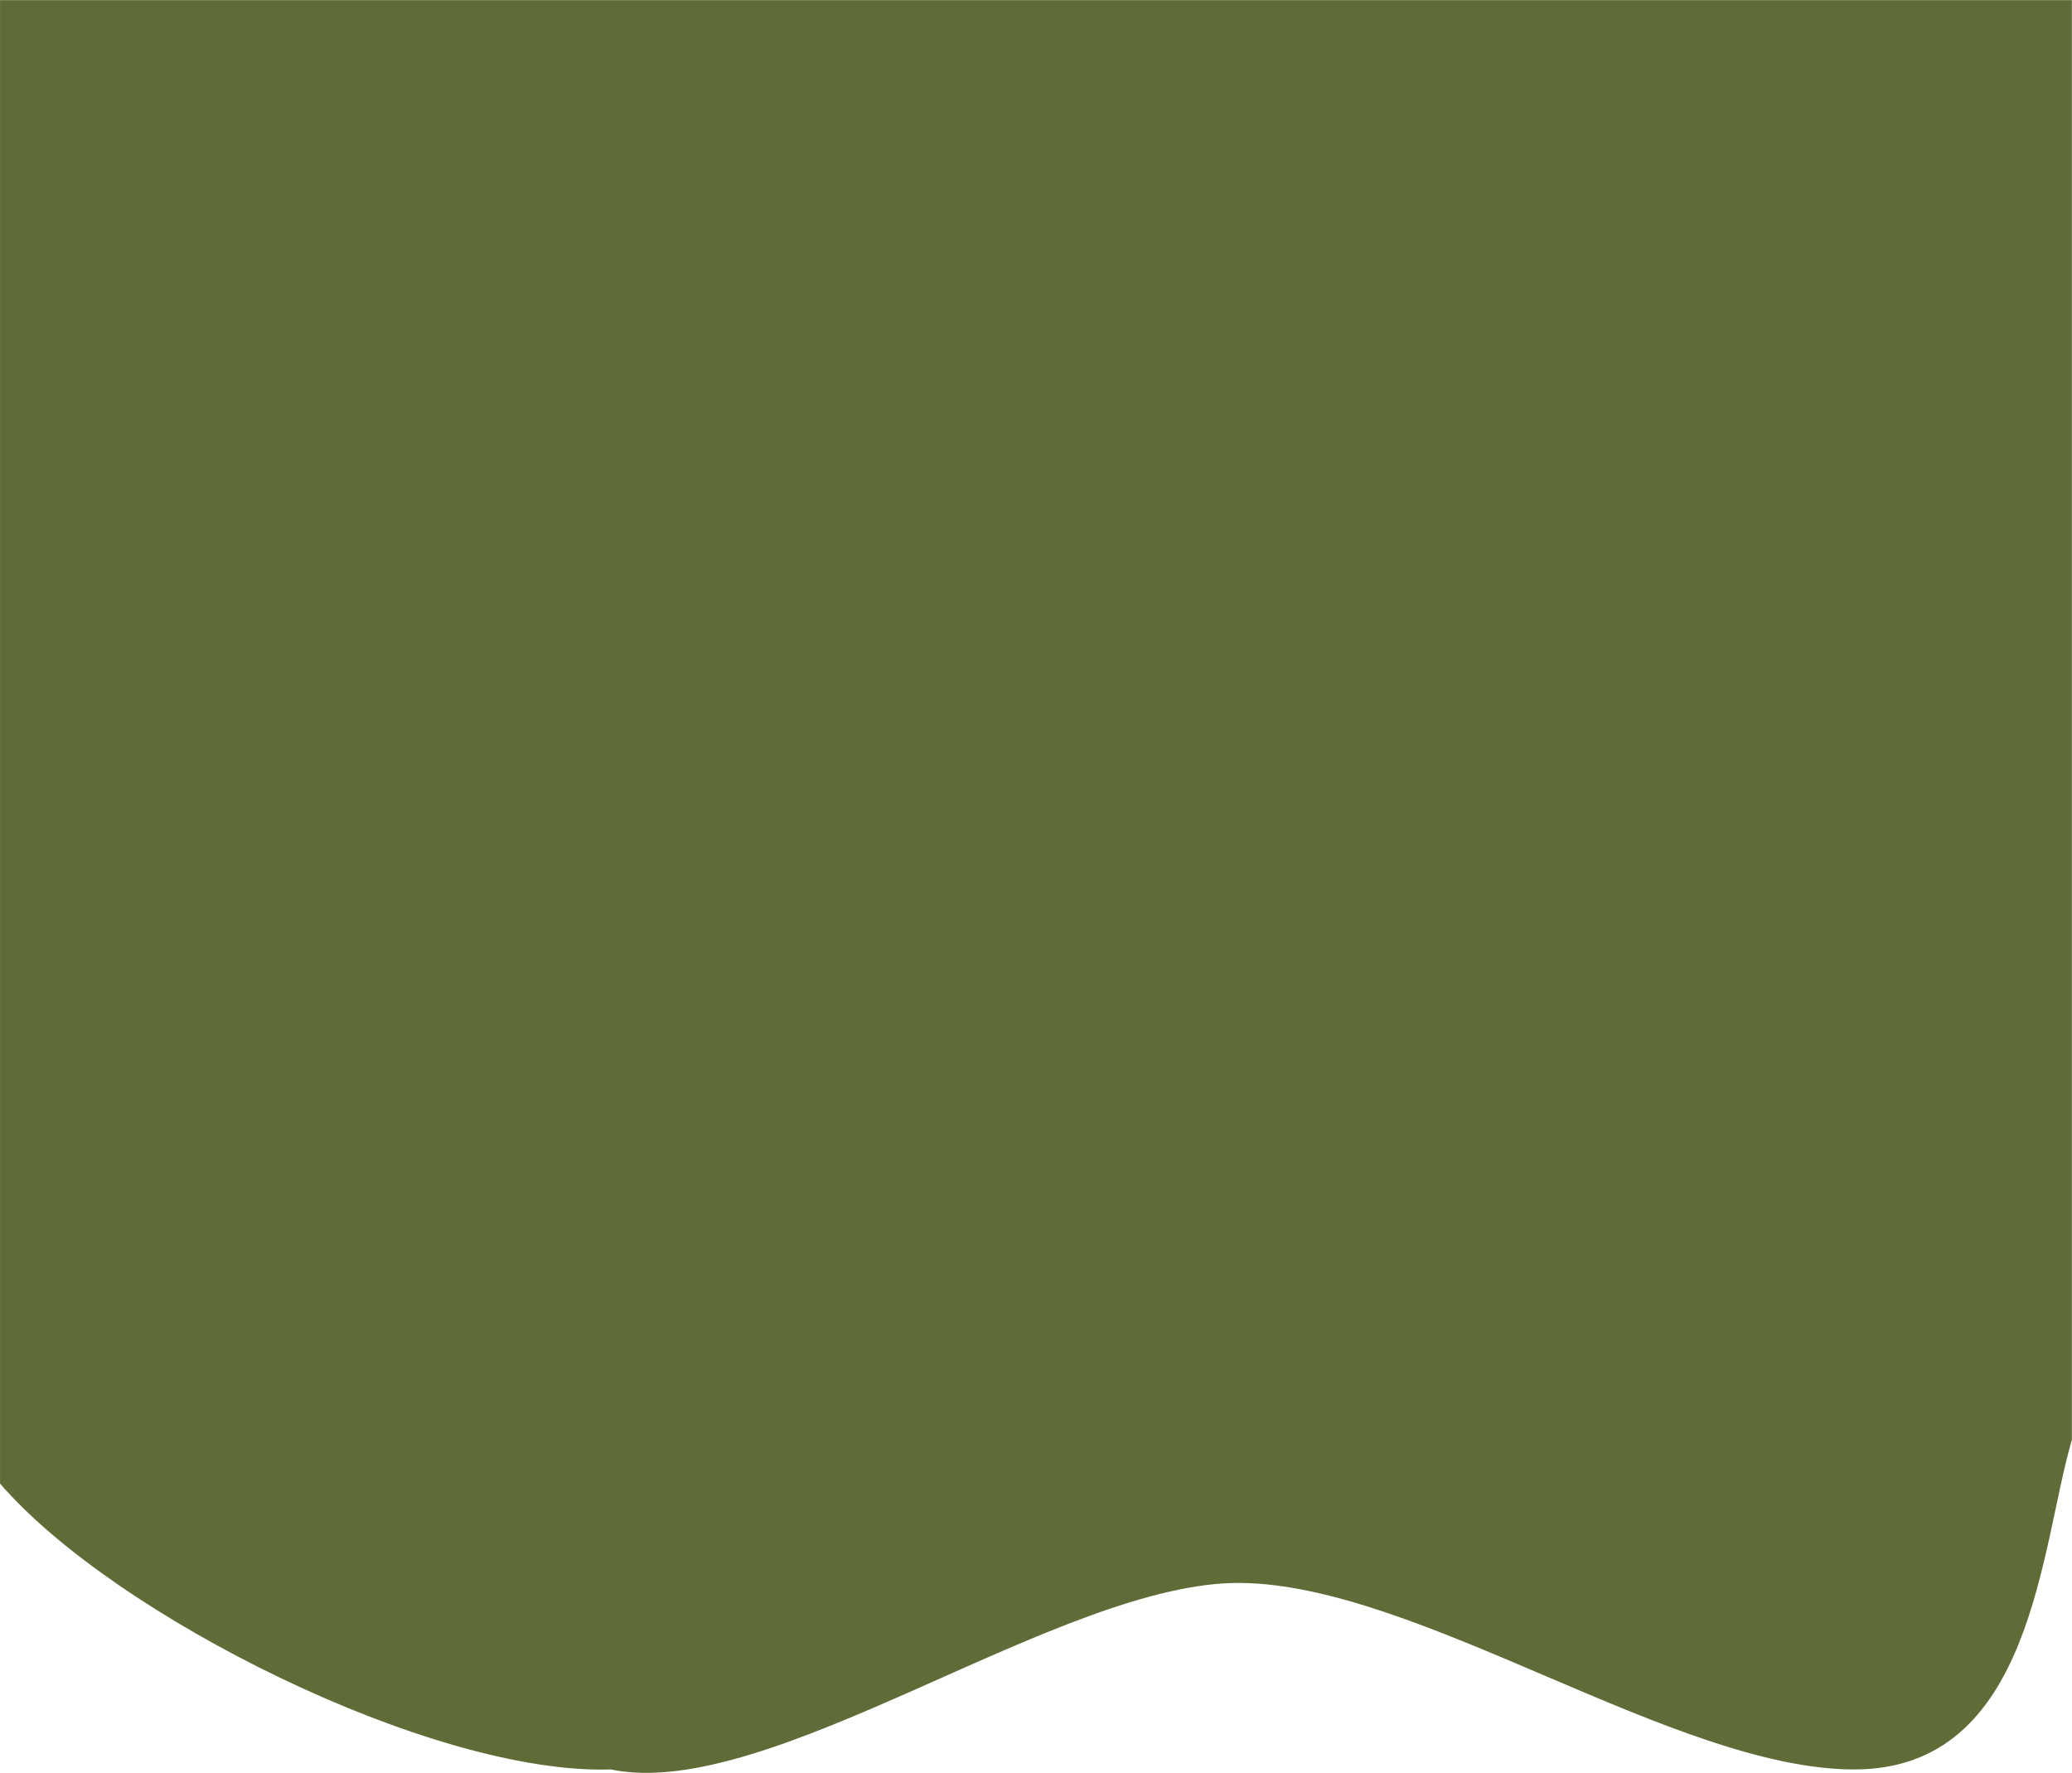
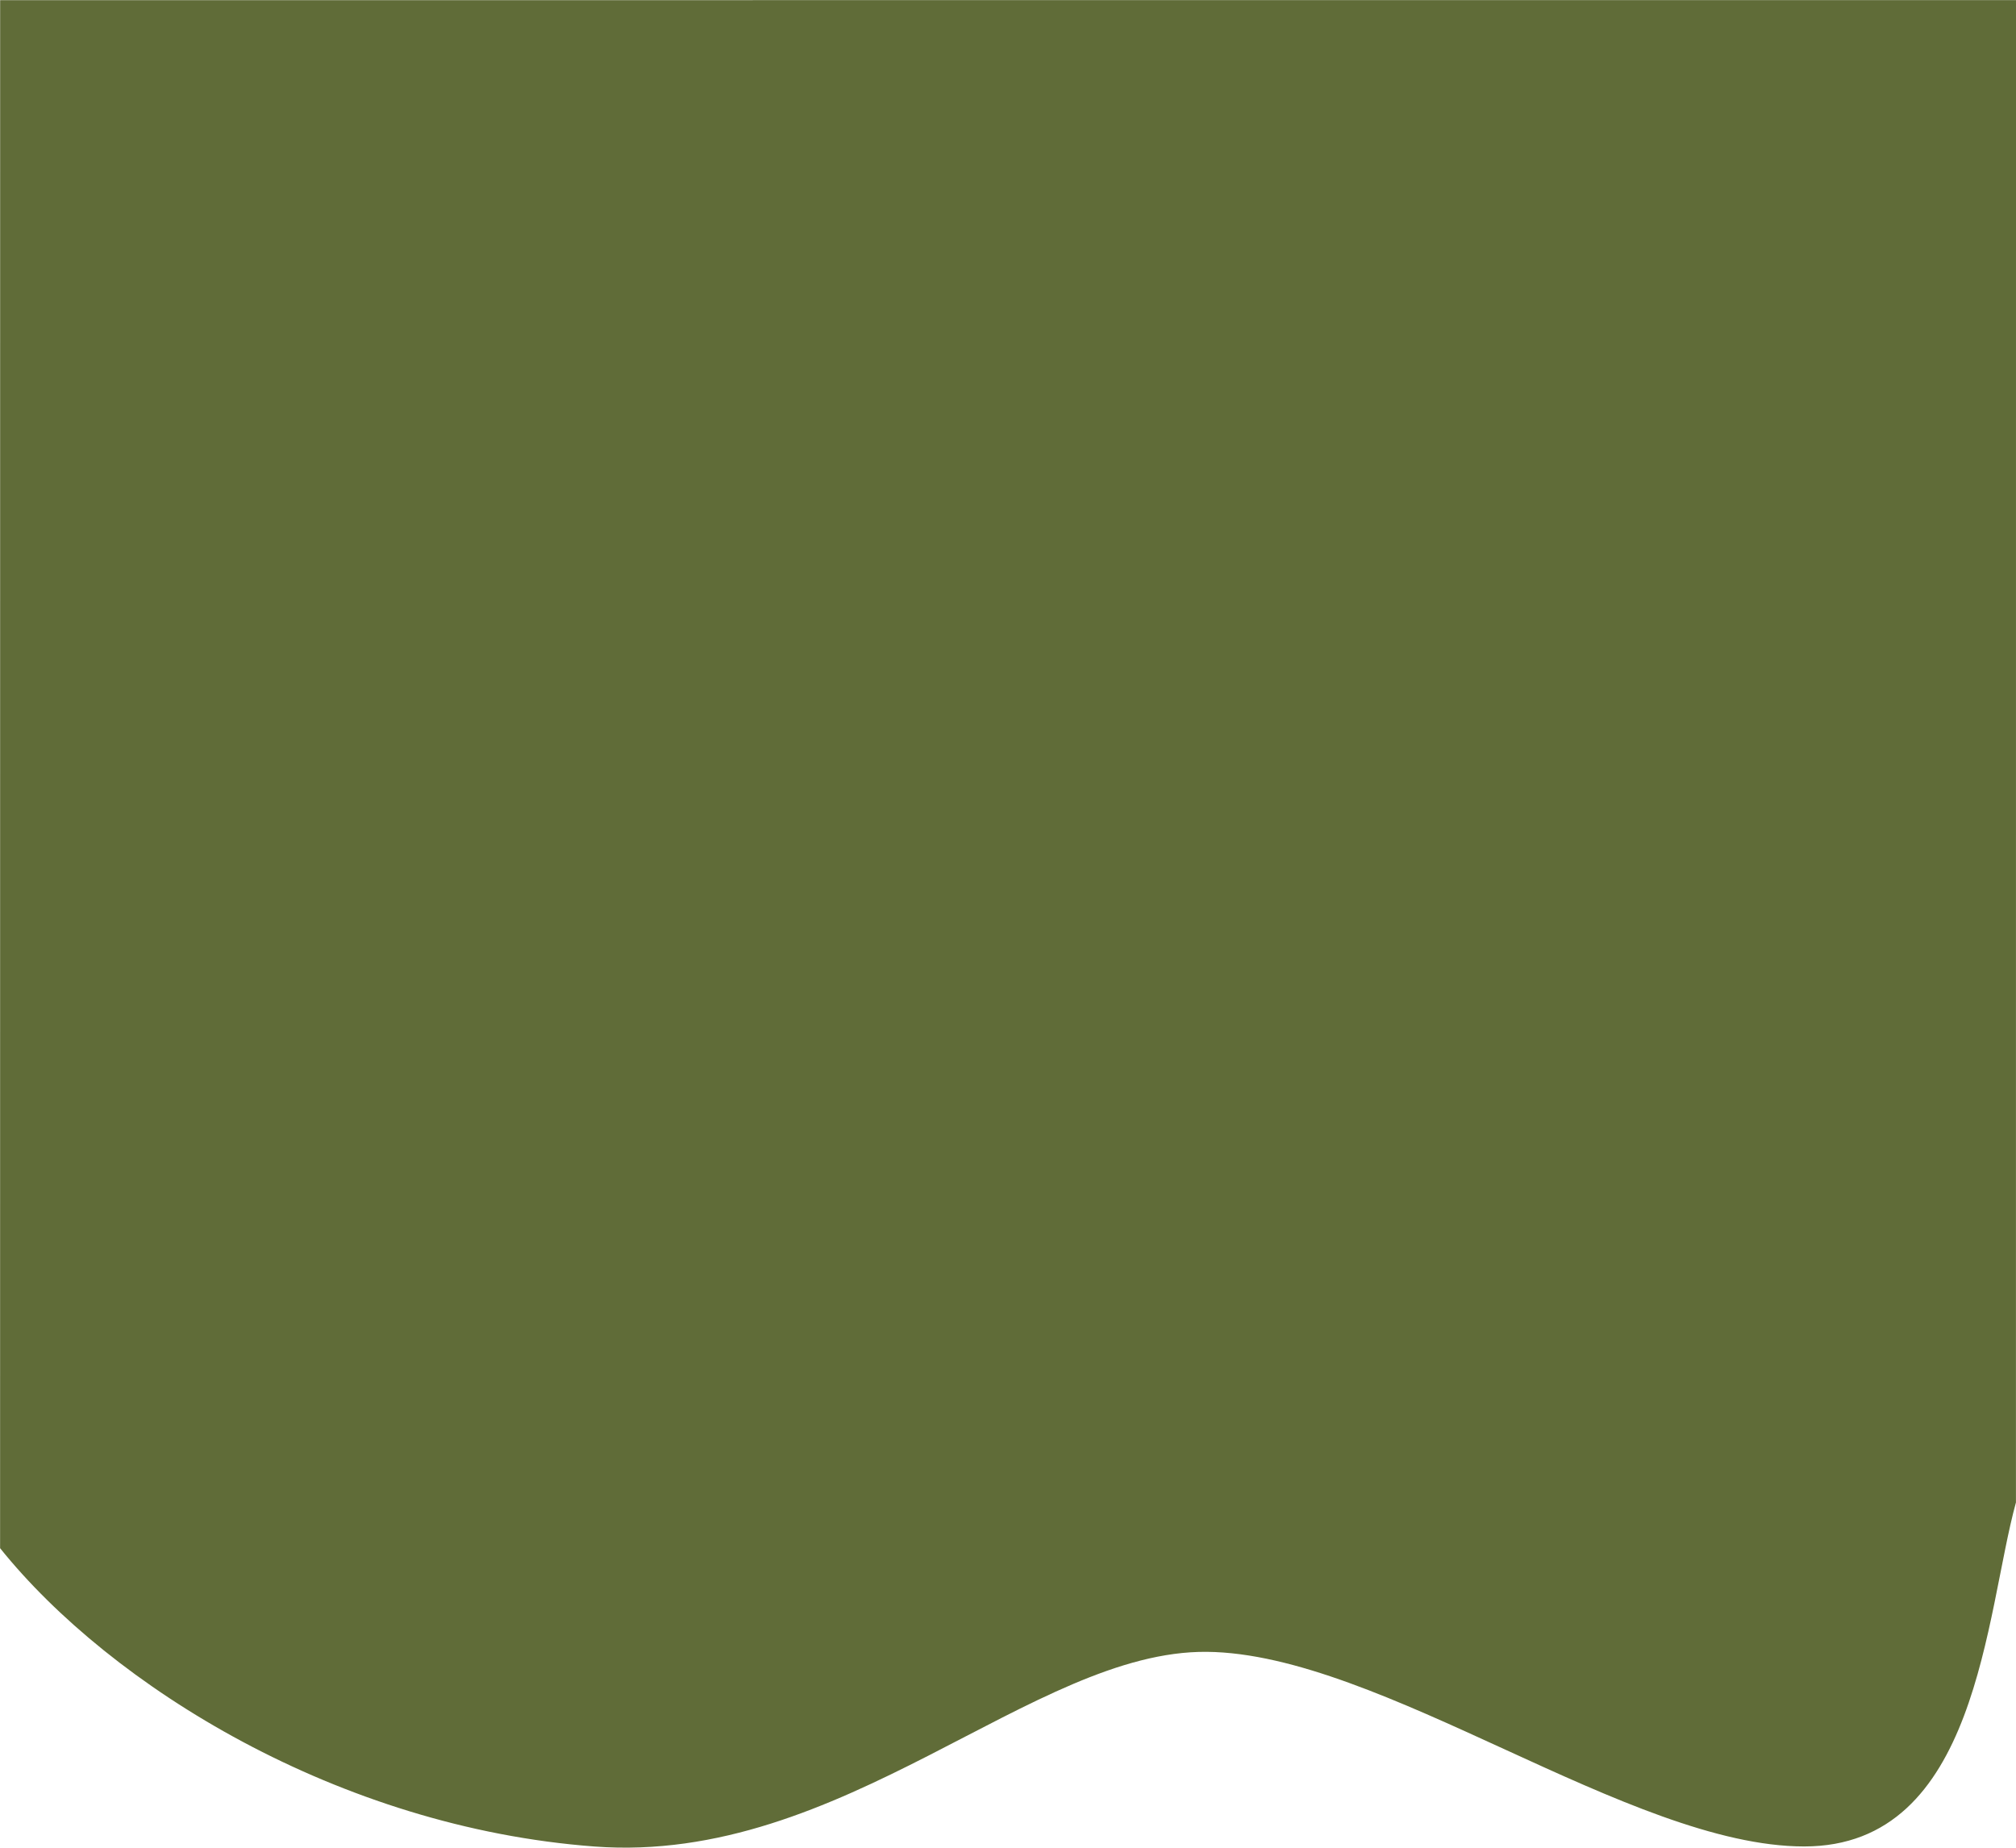
- <svg xmlns="http://www.w3.org/2000/svg" fill="none" viewBox="-25.8 0.98 427.45 365.72">
-   <path d="M356.706 365.975C393.644 365.995 395.128 319.975 401.628 297.975L401.628 1L-25.794 1L-25.794 307C-2.294 334.285 63.267 367.137 100.206 365.975C133.206 372.85 193.133 327.184 230.071 327.5C267.009 327.815 319.768 365.955 356.706 365.975Z" fill="#606C38" />
+ <svg xmlns="http://www.w3.org/2000/svg" fill="none" viewBox="0.18 0.62 427.45 391.82">
+   <path d="M382.696 392.178C419.634 392.198 421.12 342.829 427.62 319.227L427.632 0.638L0.21 0.655L0.198 328.926C23.697 358.195 71.999 388.126 126.196 392.188C178.961 396.143 219.125 350.57 256.063 350.908C293 351.244 345.758 392.158 382.696 392.178Z" fill="#606C38" />
</svg>
